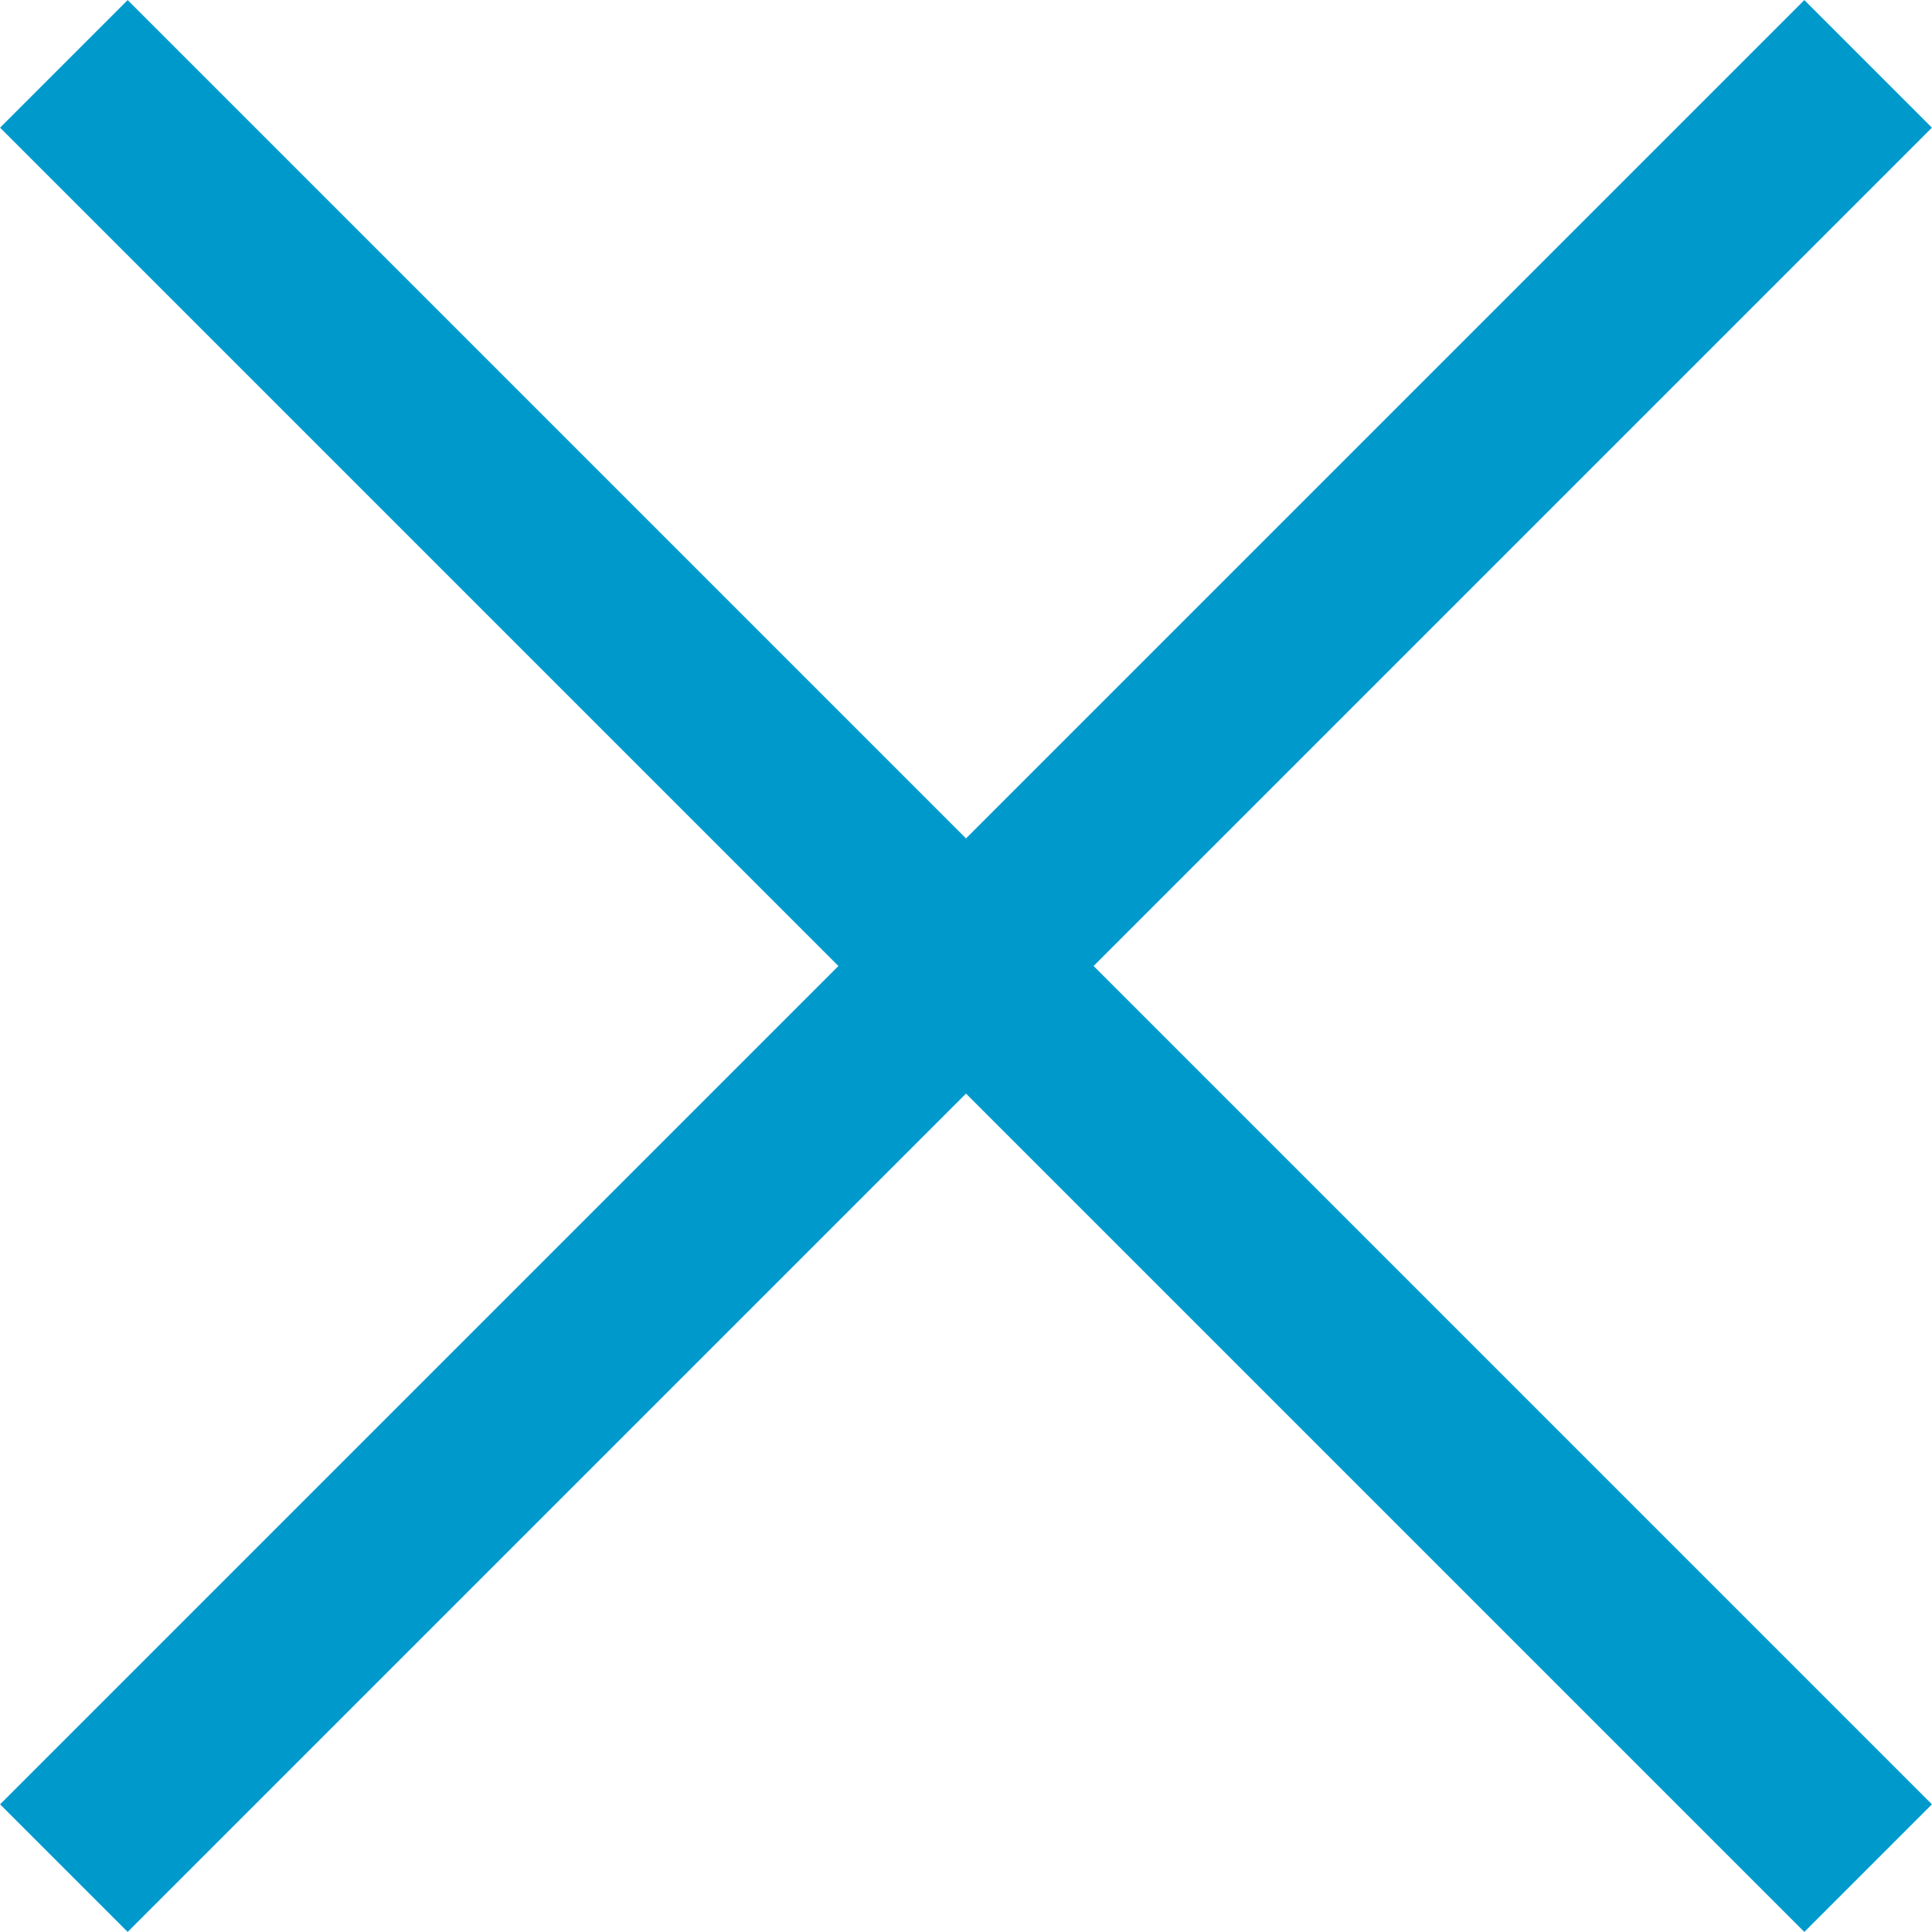
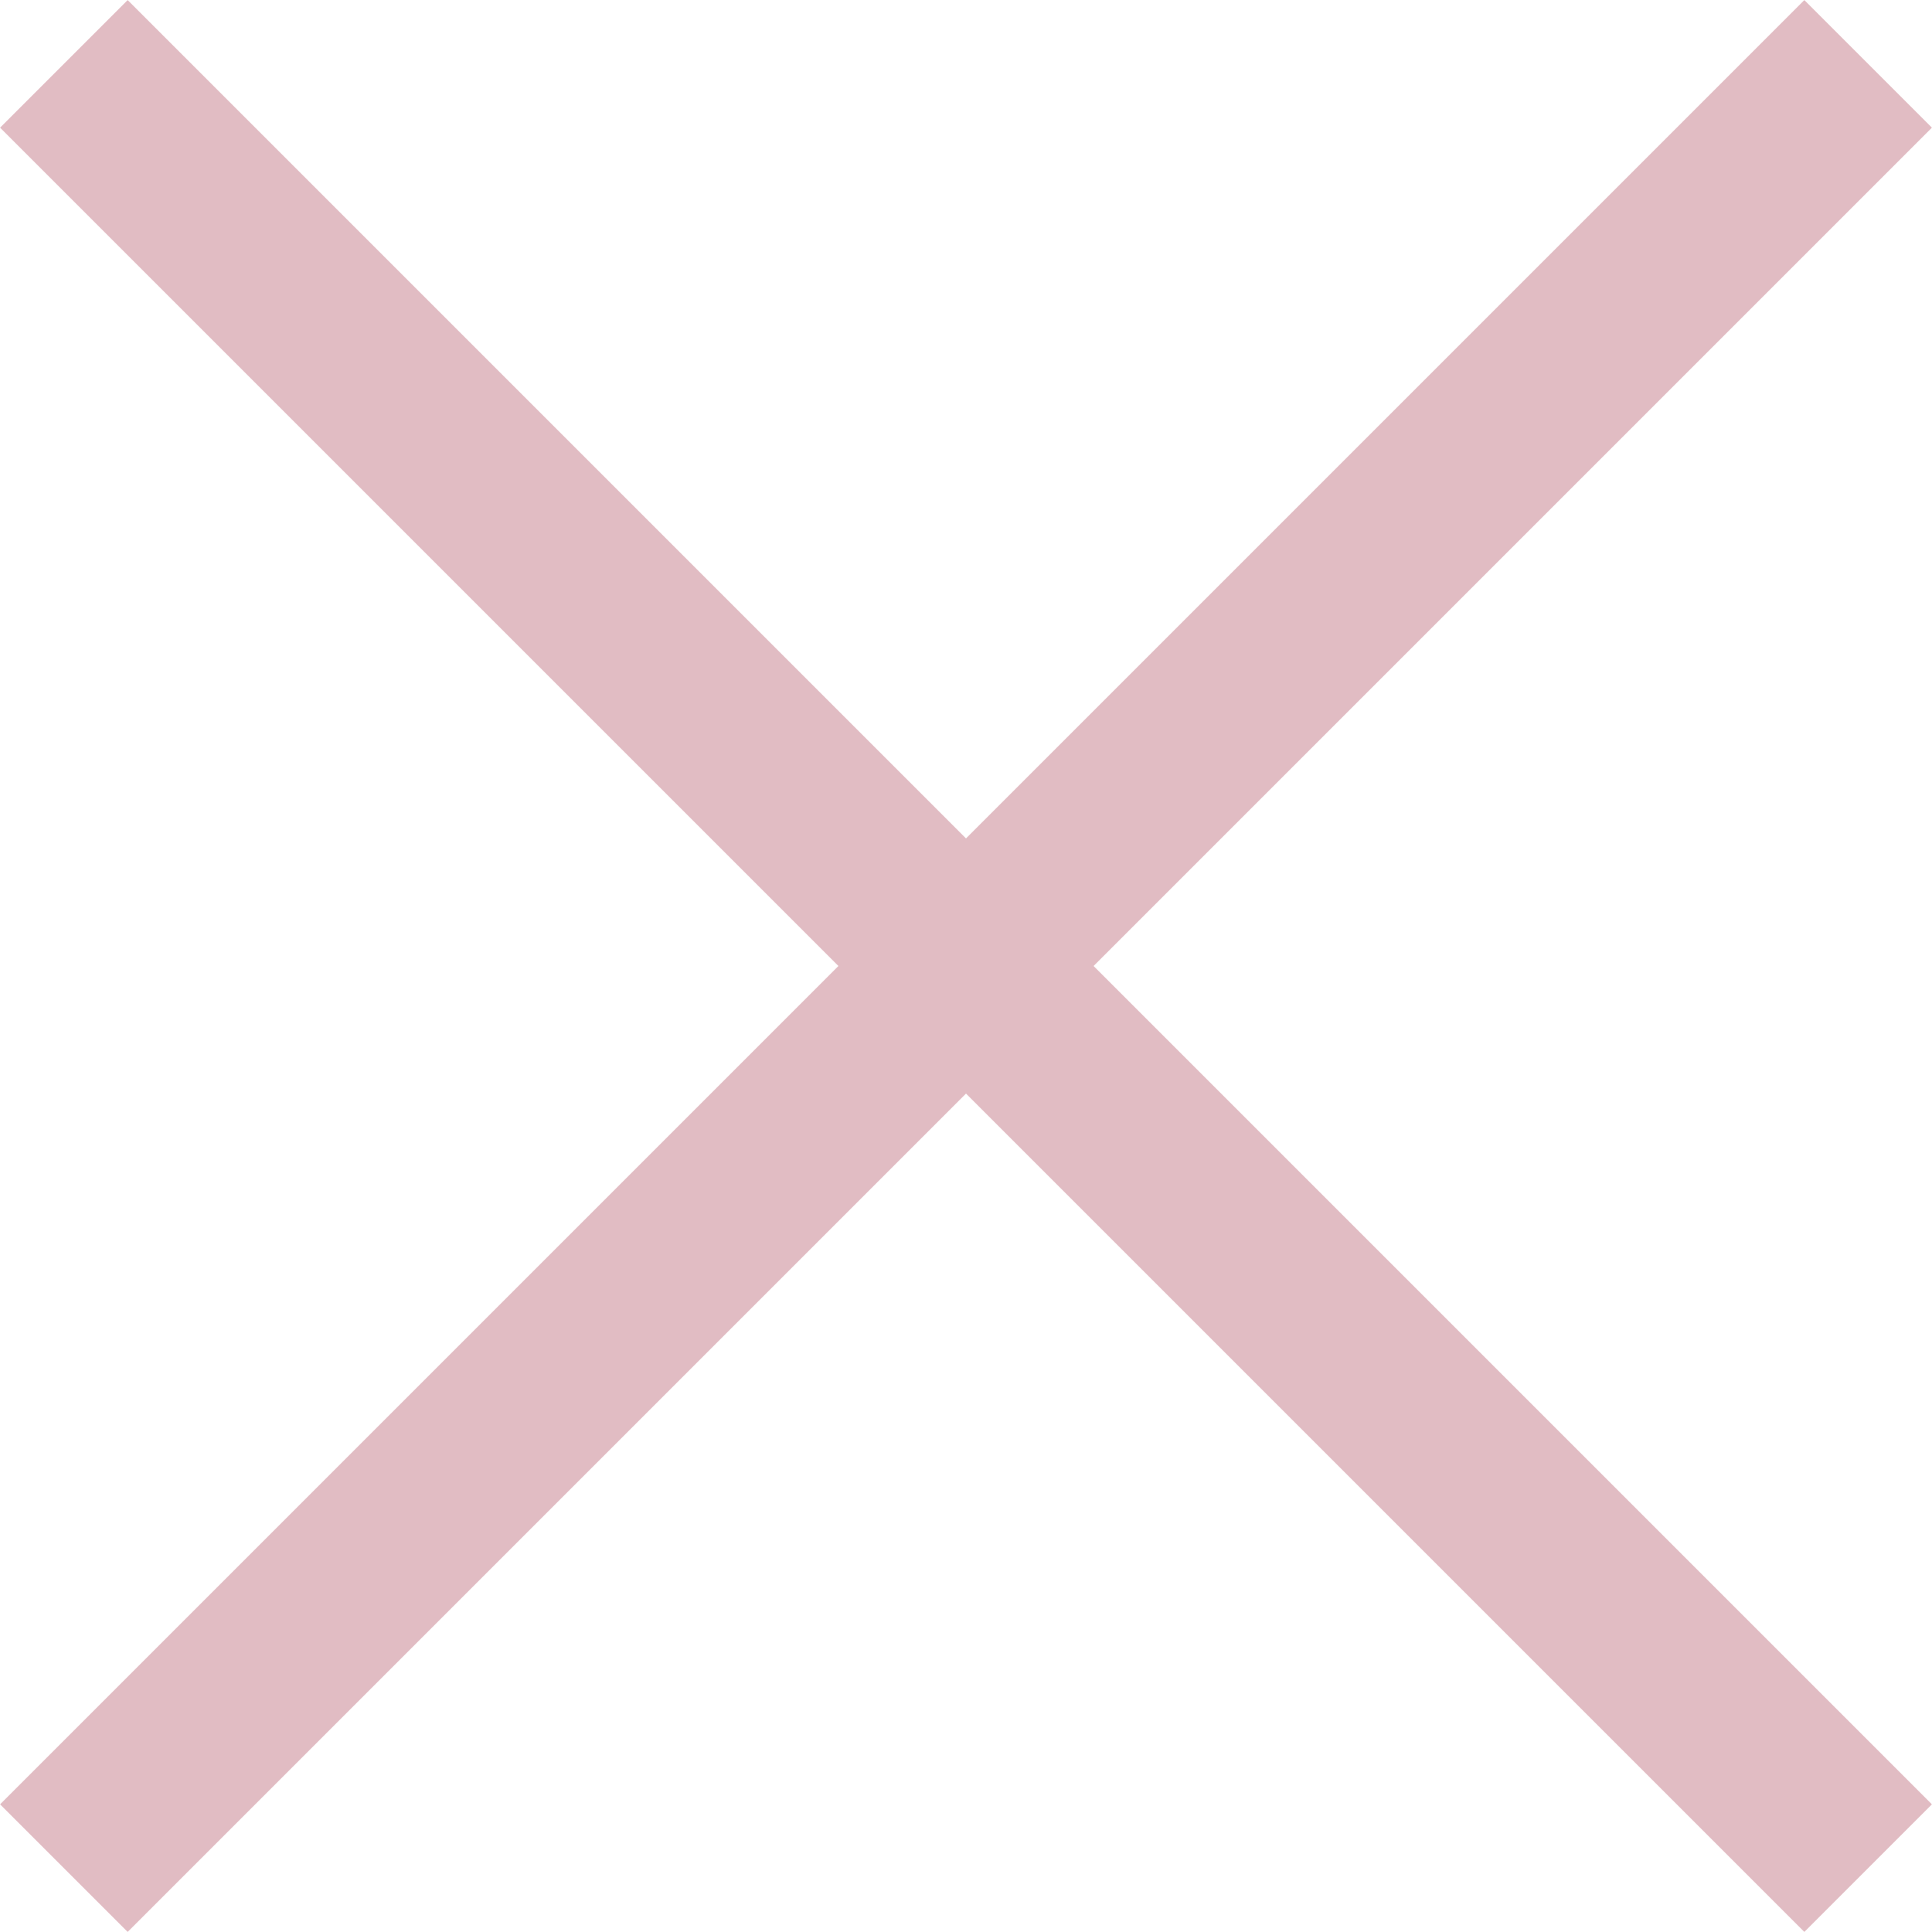
<svg xmlns="http://www.w3.org/2000/svg" id="_图层_2" data-name="图层 2" viewBox="0 0 53.54 53.54">
  <defs>
    <style>
      .cls-1 {
        fill: none;
-         stroke: #09c;
+         stroke: #E1BCC3;
        stroke-width: 5px;
      }
    </style>
  </defs>
  <g id="_图层_1-2" data-name="图层 1">
    <g id="close-thanks">
      <line id="_直线_37" data-name="直线 37" class="cls-1" x1="51.77" y1="1.77" x2="1.77" y2="51.77" />
      <line id="_直线_38" data-name="直线 38" class="cls-1" x1="1.77" y1="1.77" x2="51.77" y2="51.77" />
    </g>
  </g>
</svg>
